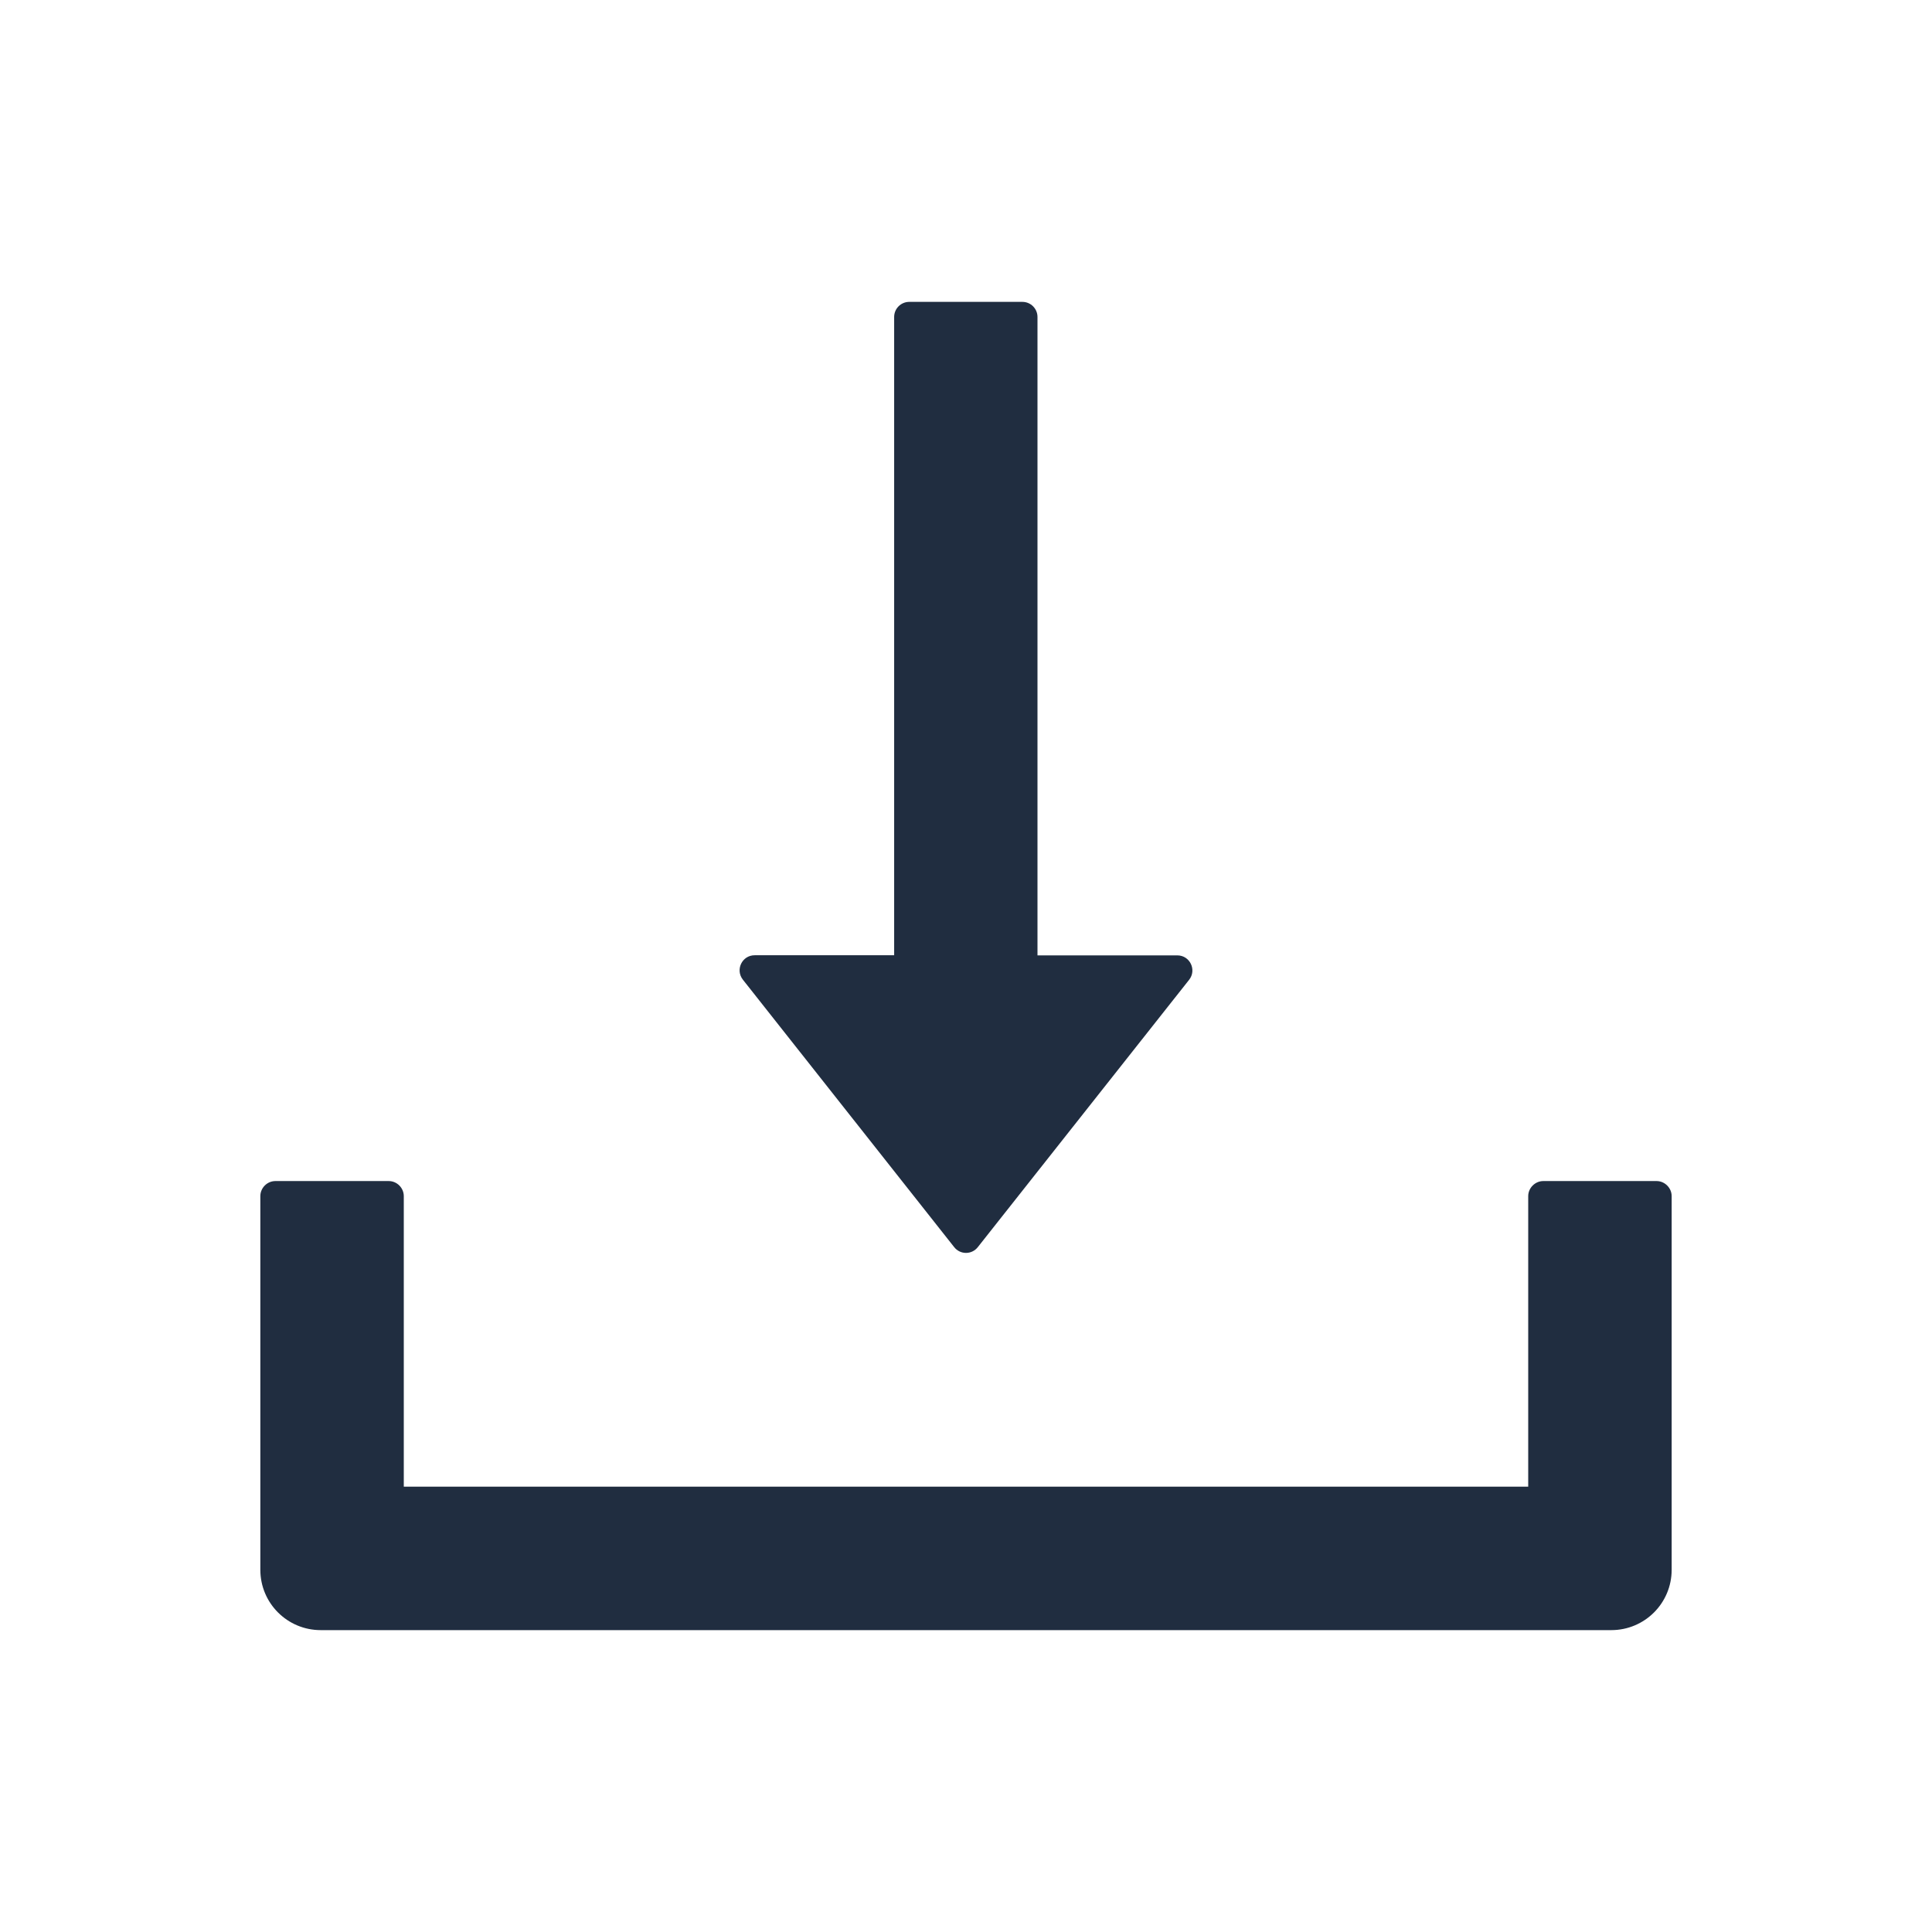
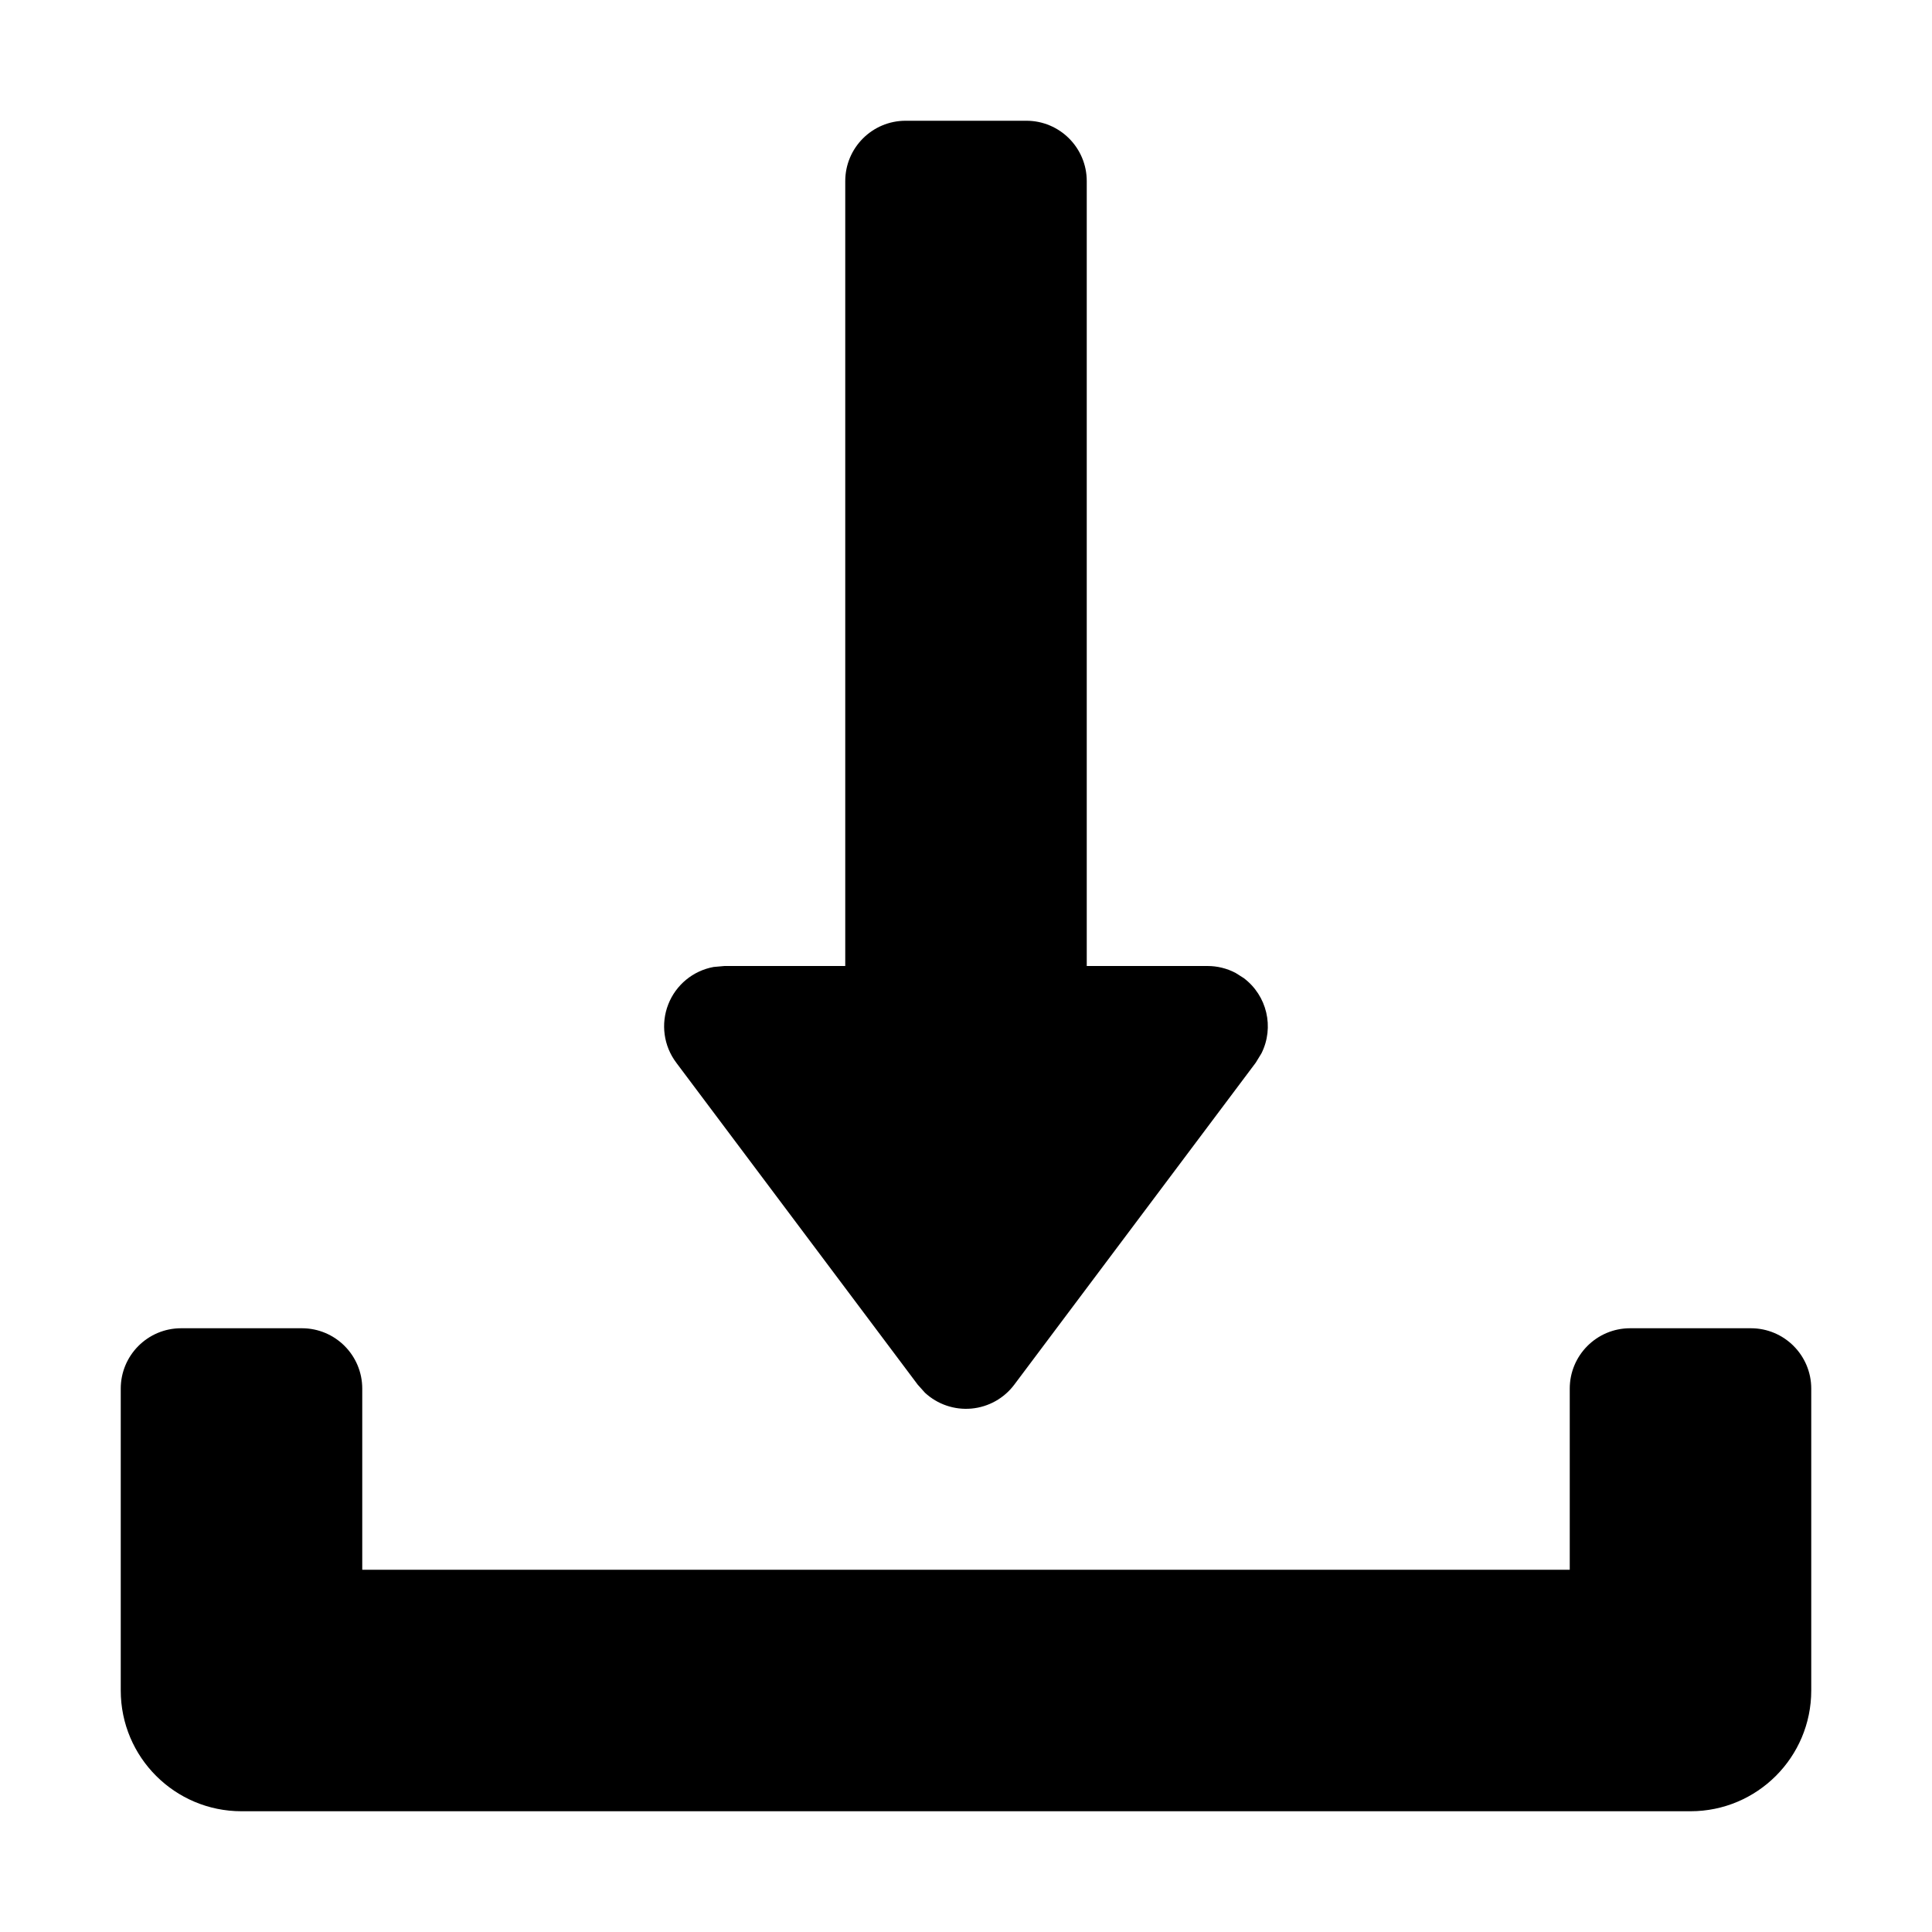
- <svg xmlns="http://www.w3.org/2000/svg" width="16px" height="16px" viewBox="0 0 16 16" version="1.1">
-   <g id="Page-1" stroke="none" stroke-width="1" fill="none" fill-rule="evenodd">
-     <g id="Icons备份" transform="translate(-735, -749)" fill="#202D40" fill-rule="nonzero">
-       <g id="编组-102" transform="translate(735, 749)">
-         <path d="M3.219,9.781 C3.288,9.781 3.344,9.838 3.344,9.906 L3.344,9.906 L3.344,12.312 L12.656,12.312 L12.656,9.906 C12.656,9.838 12.713,9.781 12.781,9.781 L12.781,9.781 L13.719,9.781 C13.787,9.781 13.844,9.838 13.844,9.906 L13.844,9.906 L13.844,13 C13.844,13.277 13.62,13.5 13.344,13.5 L13.344,13.5 L2.656,13.5 C2.38,13.5 2.156,13.277 2.156,13 L2.156,13 L2.156,9.906 C2.156,9.838 2.212,9.781 2.281,9.781 L2.281,9.781 Z M8.467,2.5 C8.536,2.5 8.592,2.556 8.592,2.625 L8.592,2.625 L8.592,7.912 L9.75,7.912 C9.855,7.912 9.912,8.033 9.848,8.114 L9.848,8.114 L8.098,10.328 C8.048,10.392 7.952,10.392 7.902,10.328 L7.902,10.328 L6.152,8.113 C6.088,8.031 6.145,7.911 6.25,7.911 L6.25,7.911 L7.405,7.911 L7.405,2.625 C7.405,2.556 7.461,2.5 7.53,2.5 L7.53,2.5 Z" id="形状结合" />
-       </g>
-     </g>
+ <svg xmlns="http://www.w3.org/2000/svg" width="16px" height="16px" fill="currentColor" viewBox="0 0 16 16" version="1.1">
+   <g>
+     <path d="M2.5 11a.5.5 0 01.5.5V13h10v-1.5a.5.5 0 01.5-.5h1a.5.5 0 01.5.5V14a1 1 0 01-1 1H2a1 1 0 01-1-1v-2.5a.5.5 0 01.5-.5h1zm6-10a.5.5 0 01.5.5V8h1a.5.5 0 01.232.057l.068.043a.5.5 0 01.147.623L10.4 8.8l-2 2.667a.5.5 0 01-.74.067l-.06-.067-2-2.667a.5.5 0 01.31-.792L6 8h1V1.5a.5.5 0 01.5-.5h1z">
+ 		</path>
  </g>
</svg>
